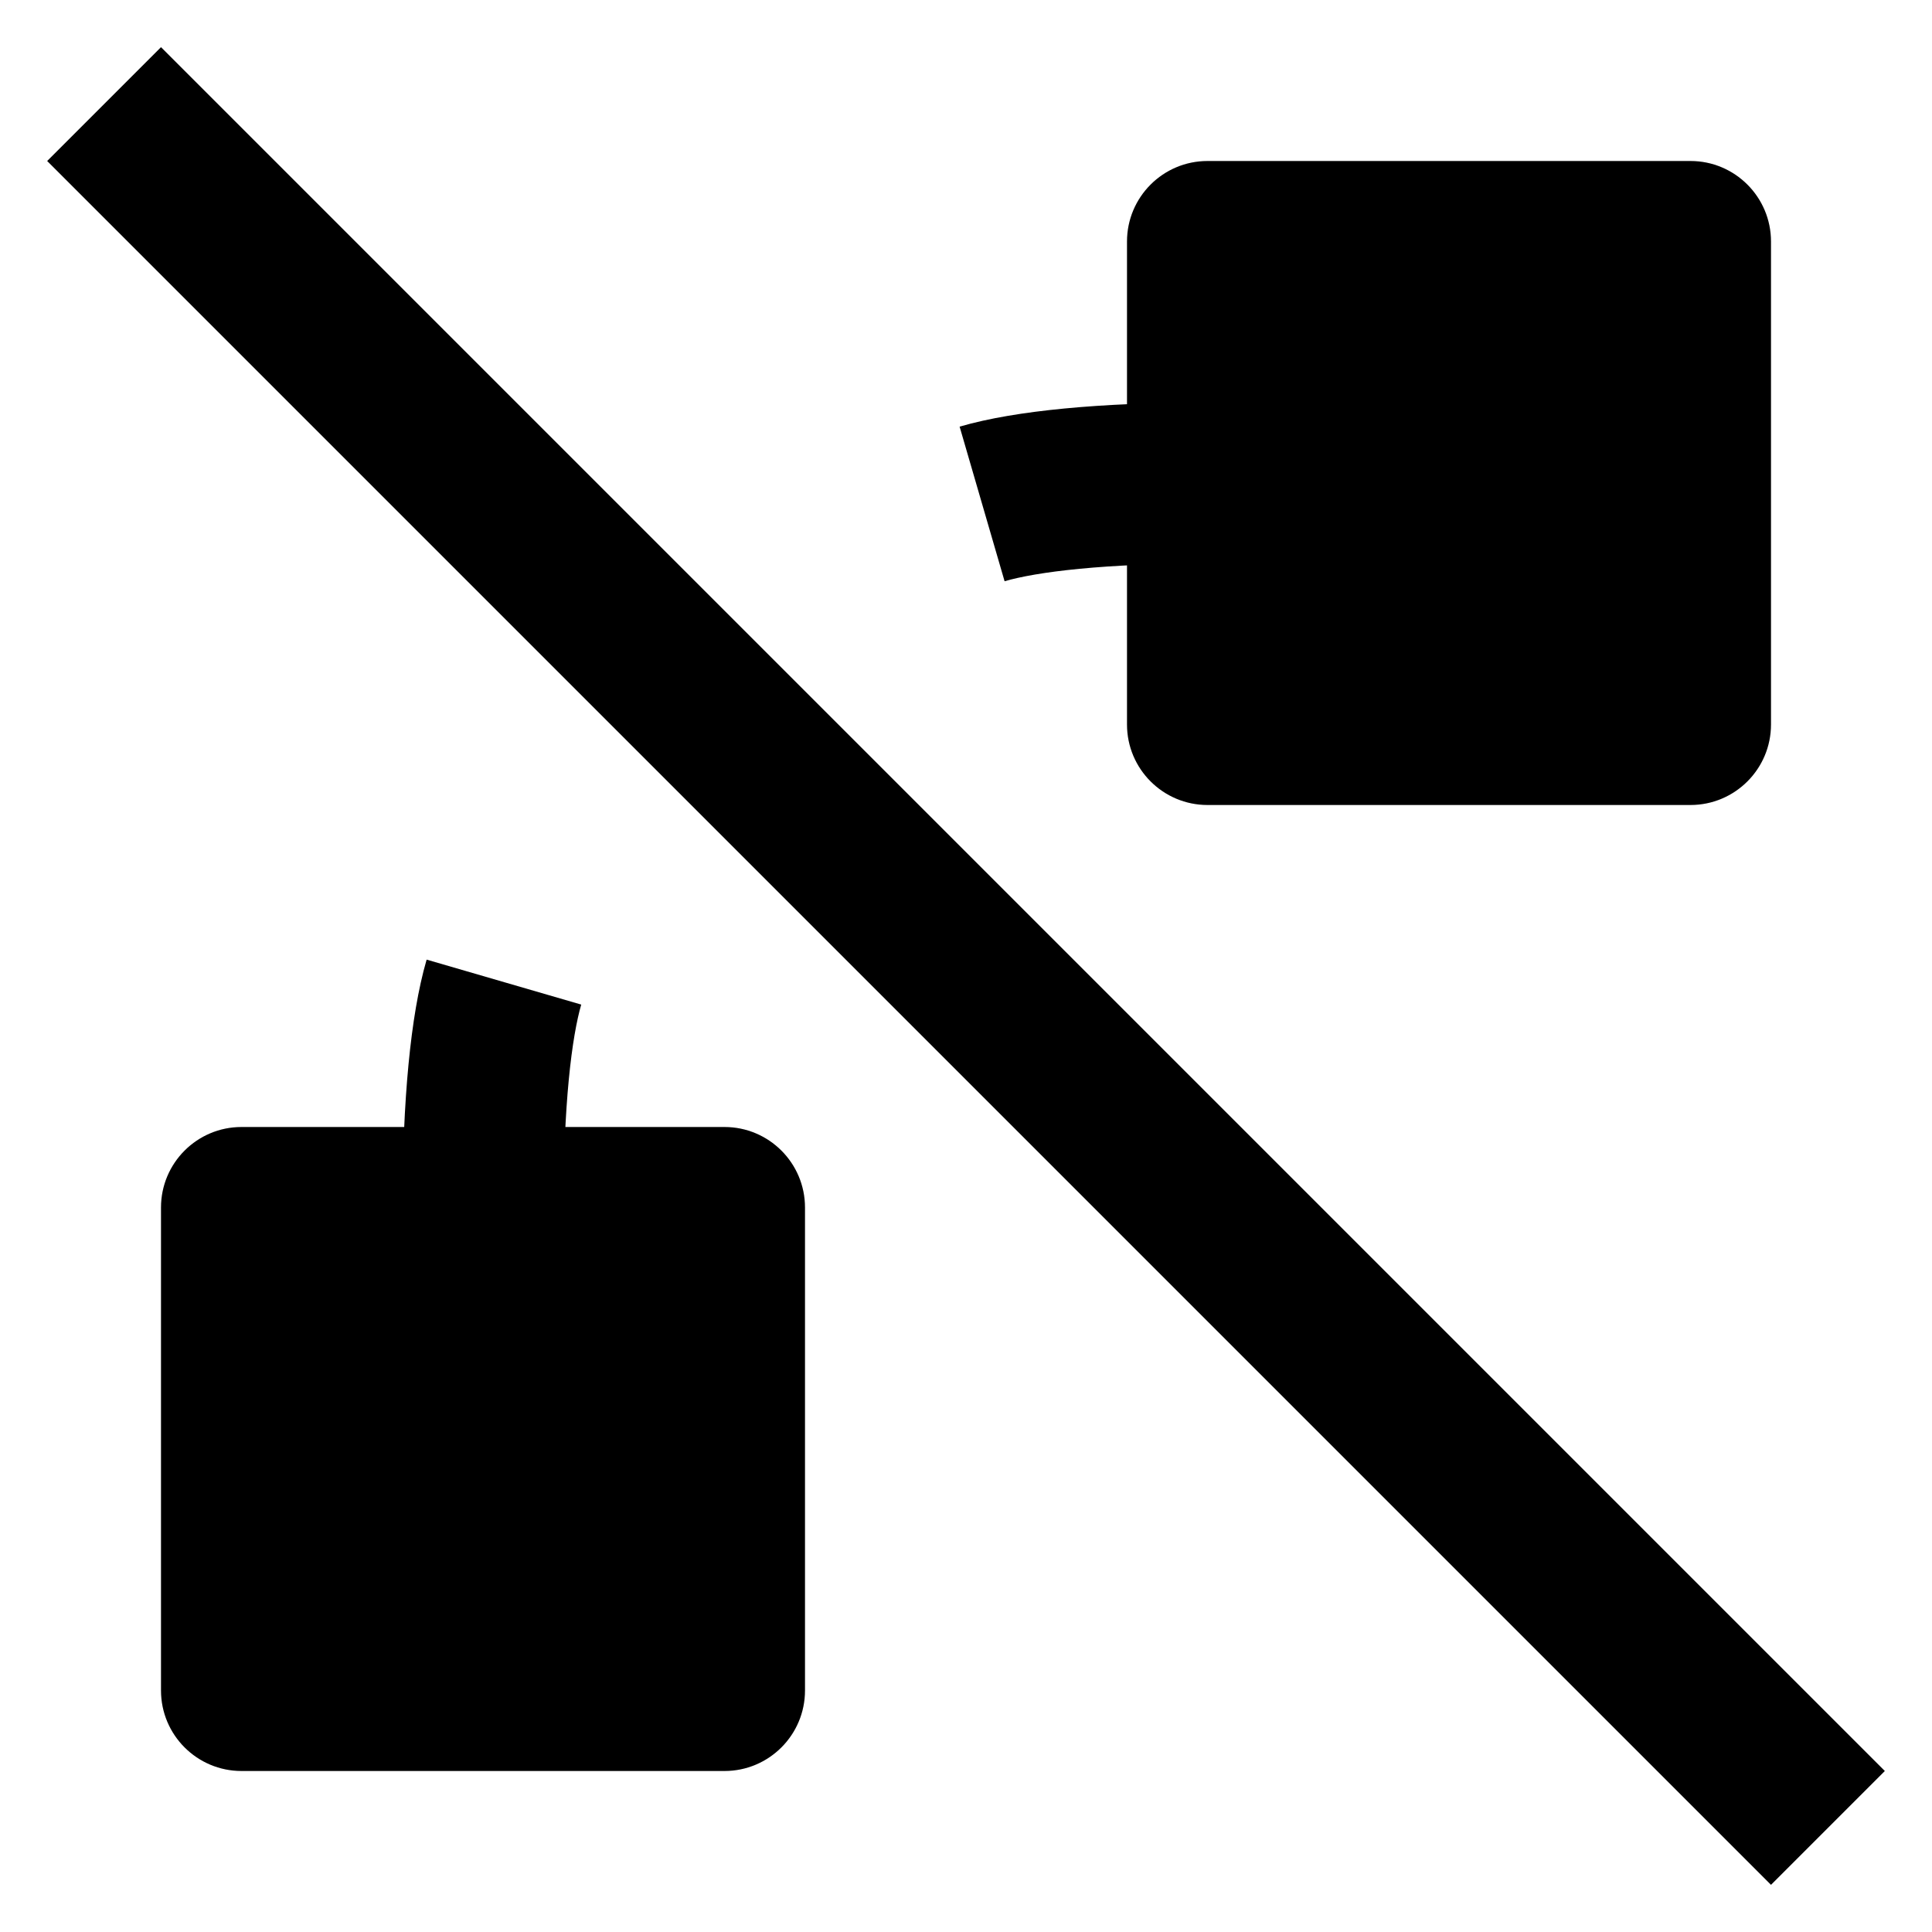
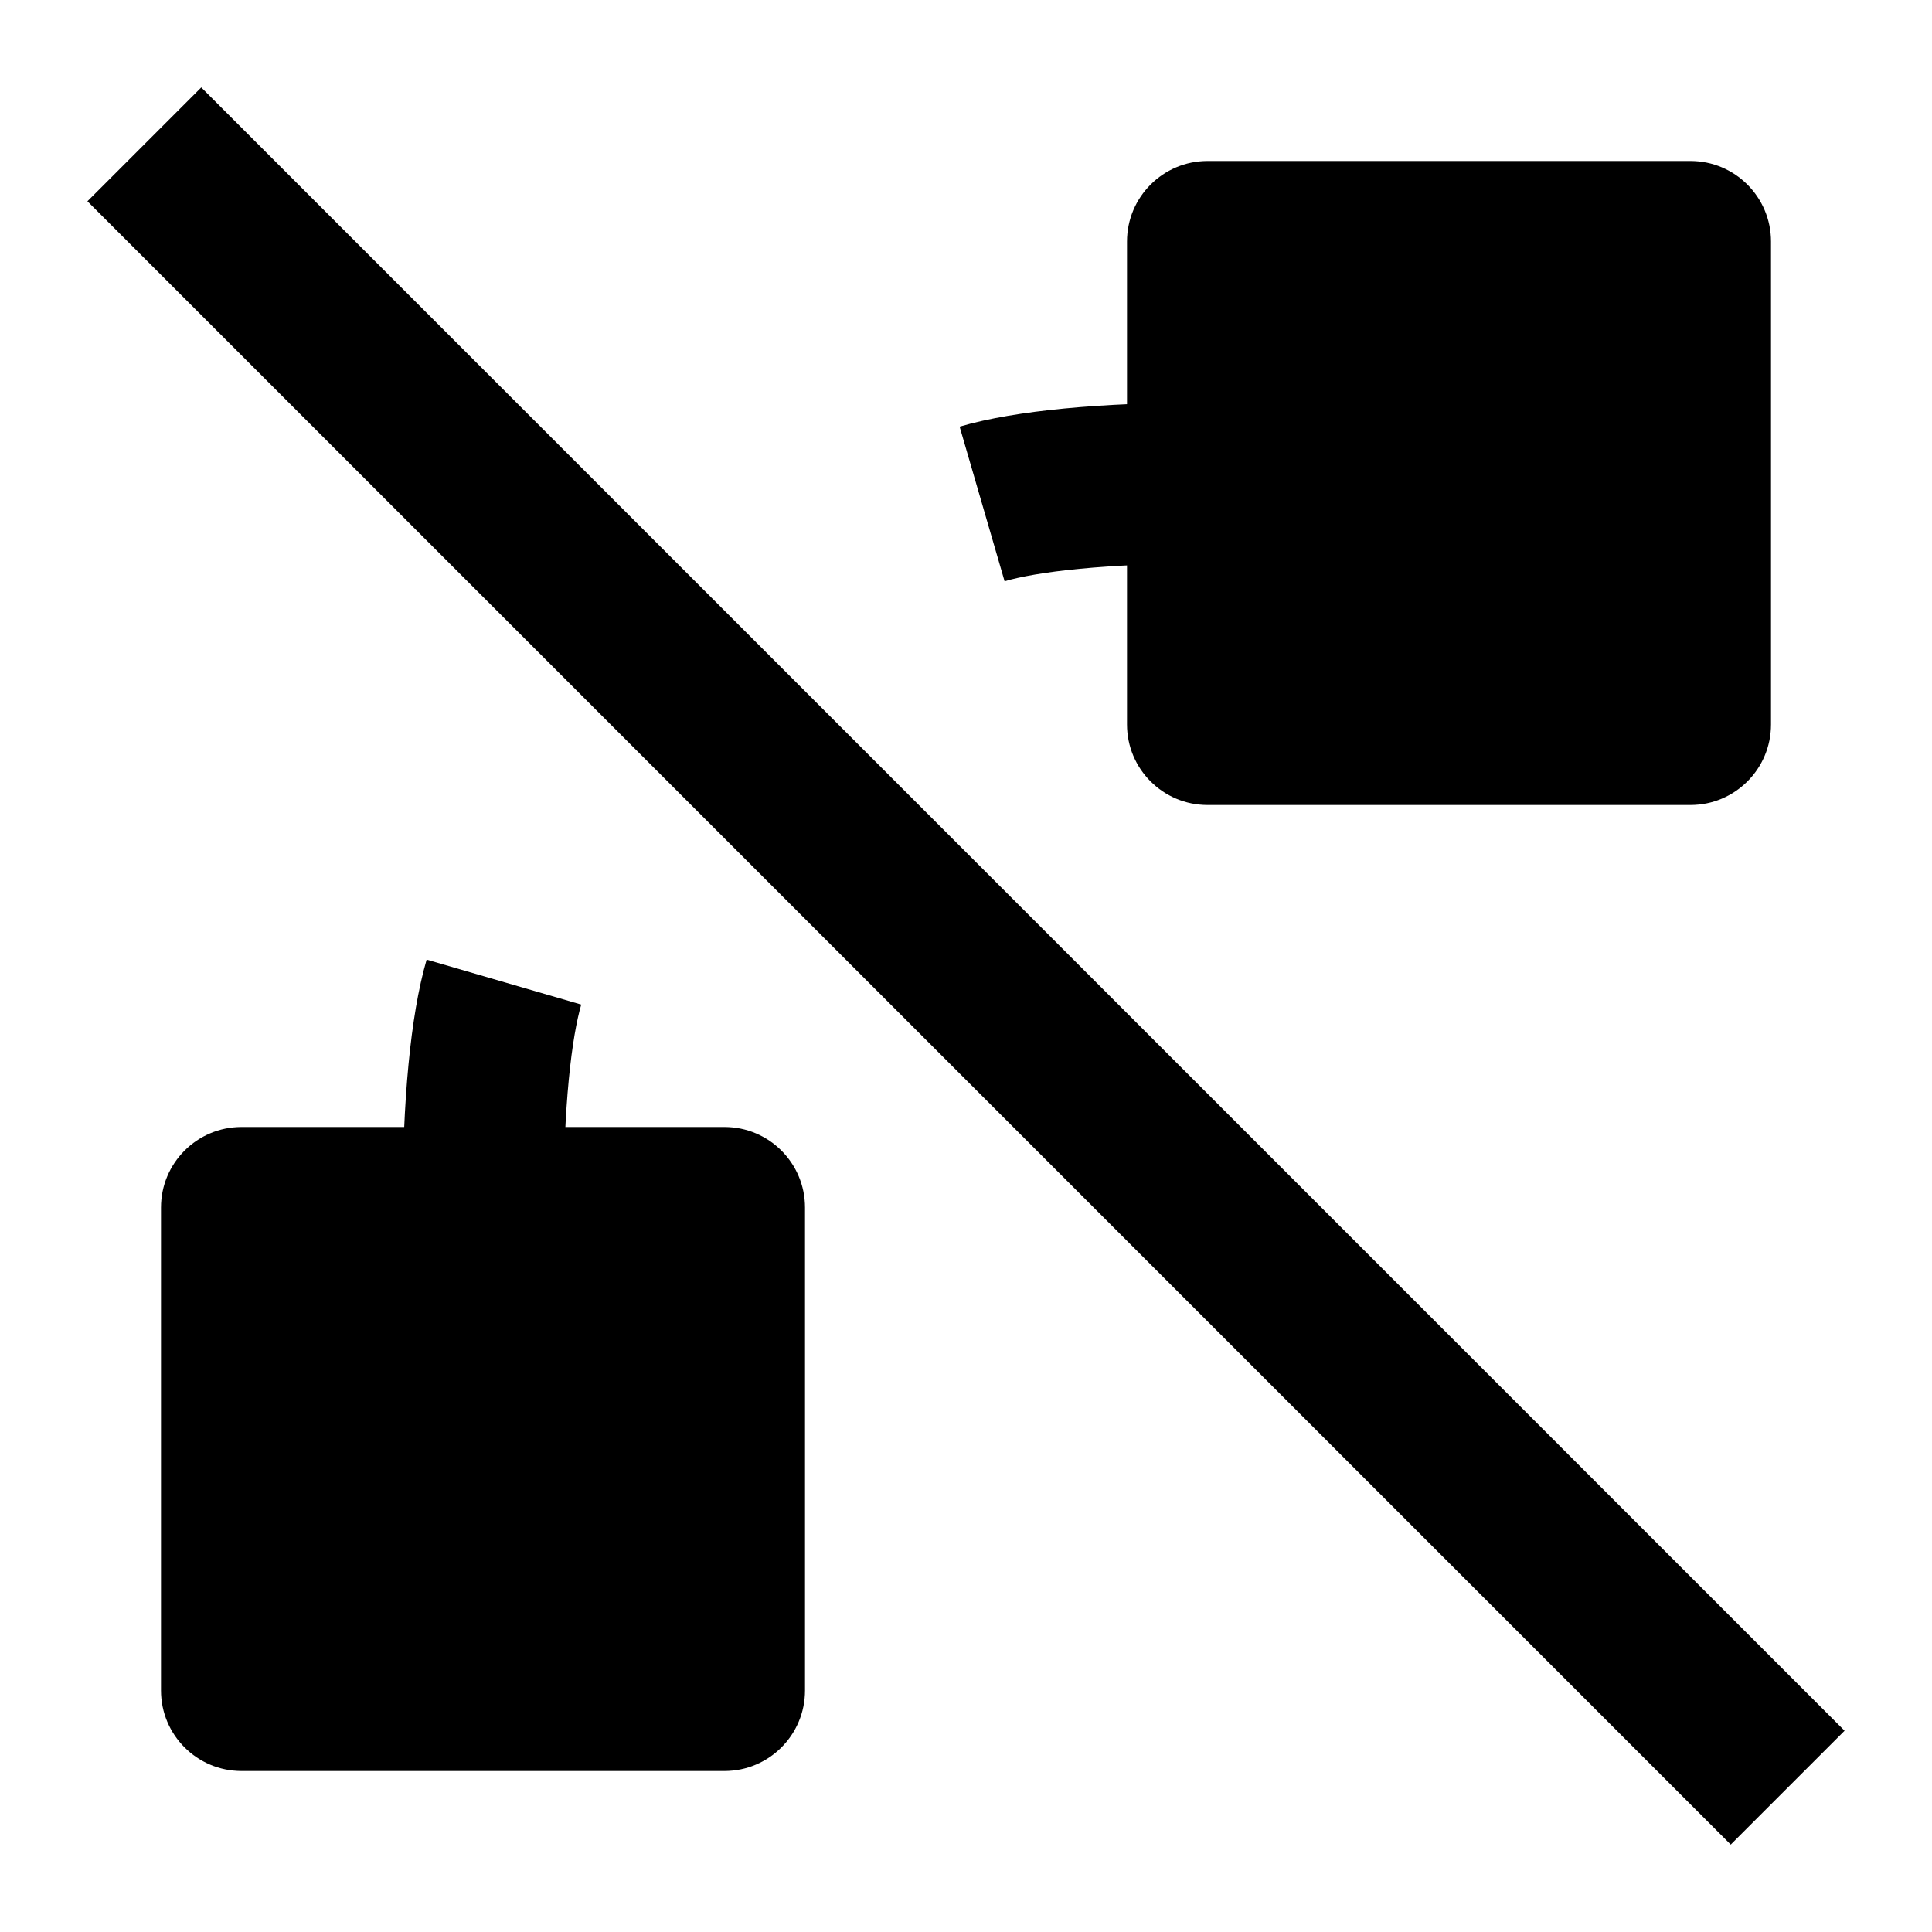
<svg xmlns="http://www.w3.org/2000/svg" width="24" height="24" viewBox="0 0 24 24" fill="none" stroke="currentColor" stroke-width="2" stroke-linecap="butt" stroke-linejoin="round">
  <path d="M9 22L3 22C2.448 22 2 21.552 2 21L2 15C2 14.448 2.448 14 3 14L9 14C9.552 14 10 14.448 10 15L10 21C10 21.552 9.552 22 9 22ZM21 10L15 10C14.448 10 14 9.552 14 9L14 3C14 2.448 14.448 2 15 2L21 2C21.552 2 22 2.448 22 3L22 9C22 9.552 21.552 10 21 10Z" fill="currentColor" stroke="none" />
-   <path d="M15 6C13.7 6 12.75 6.1 12.2 6.26M6.26 12.2C6.1 12.75 6 13.7 6 15M22.707 22.707L1.293 1.293" />
+   <path d="M15 6C13.7 6 12.75 6.1 12.2 6.26M6.26 12.2C6.1 12.75 6 13.7 6 15M22.207 22.207L1.793 1.793" />
</svg>
